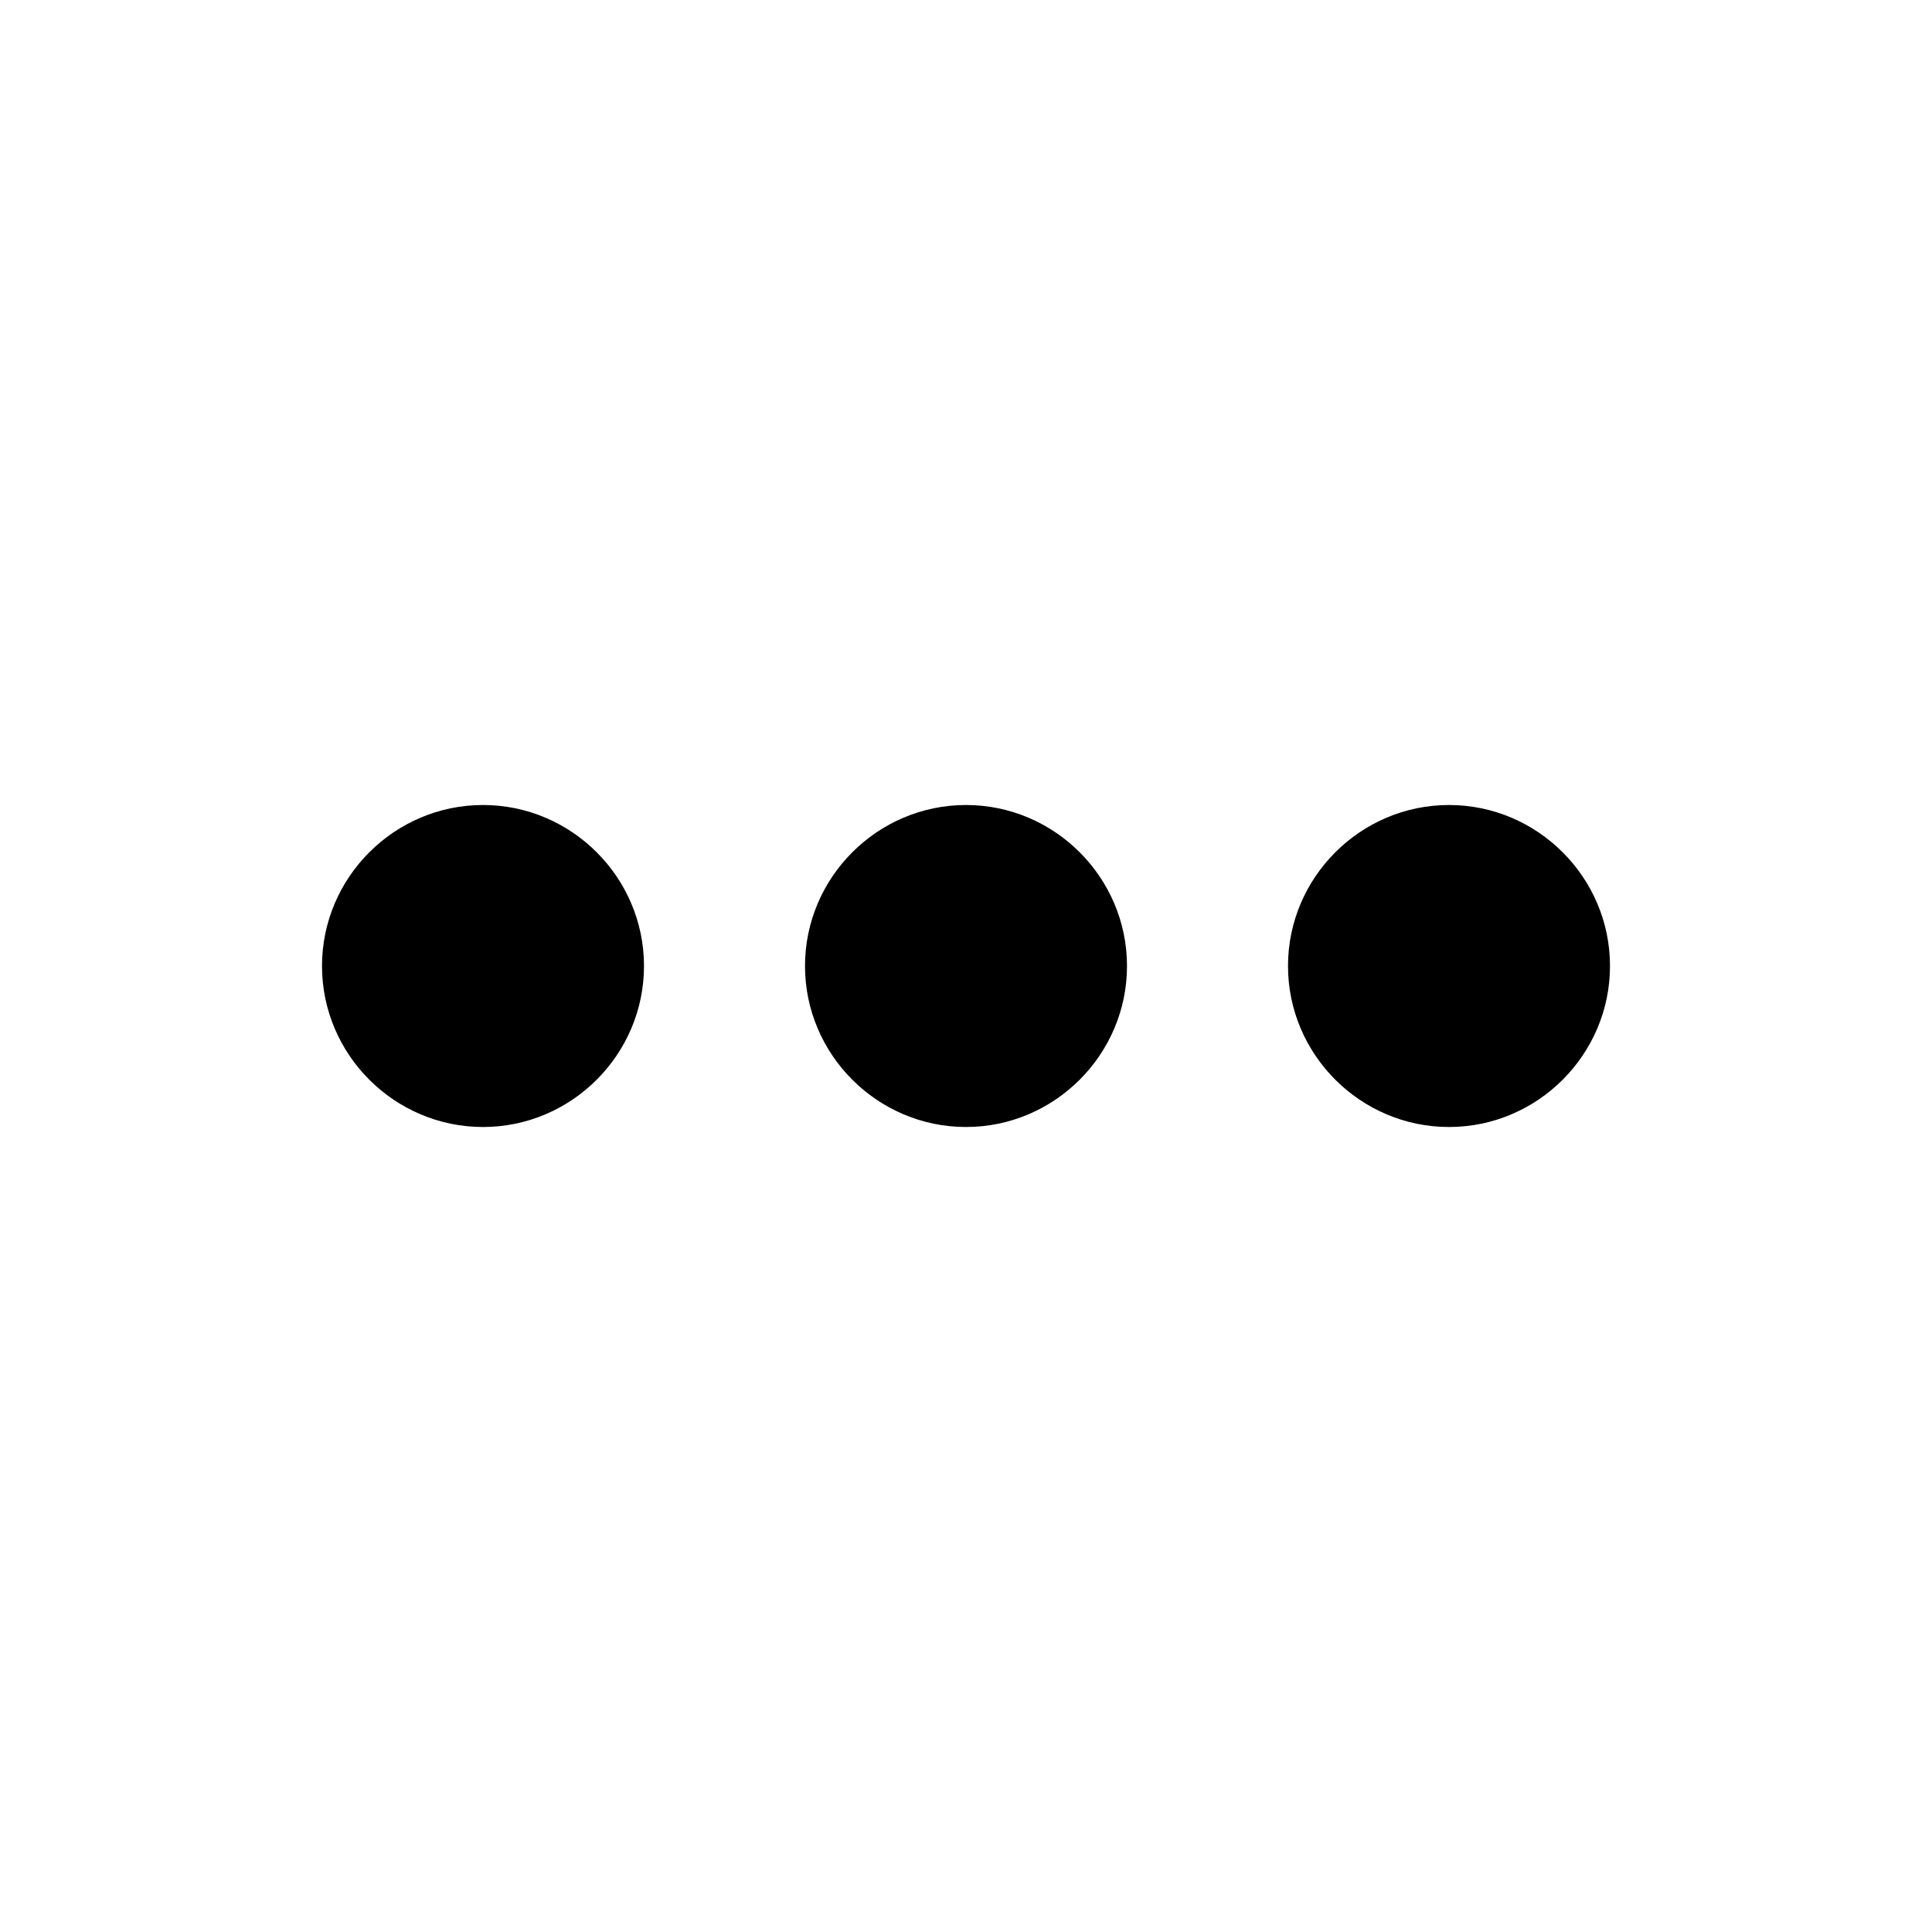
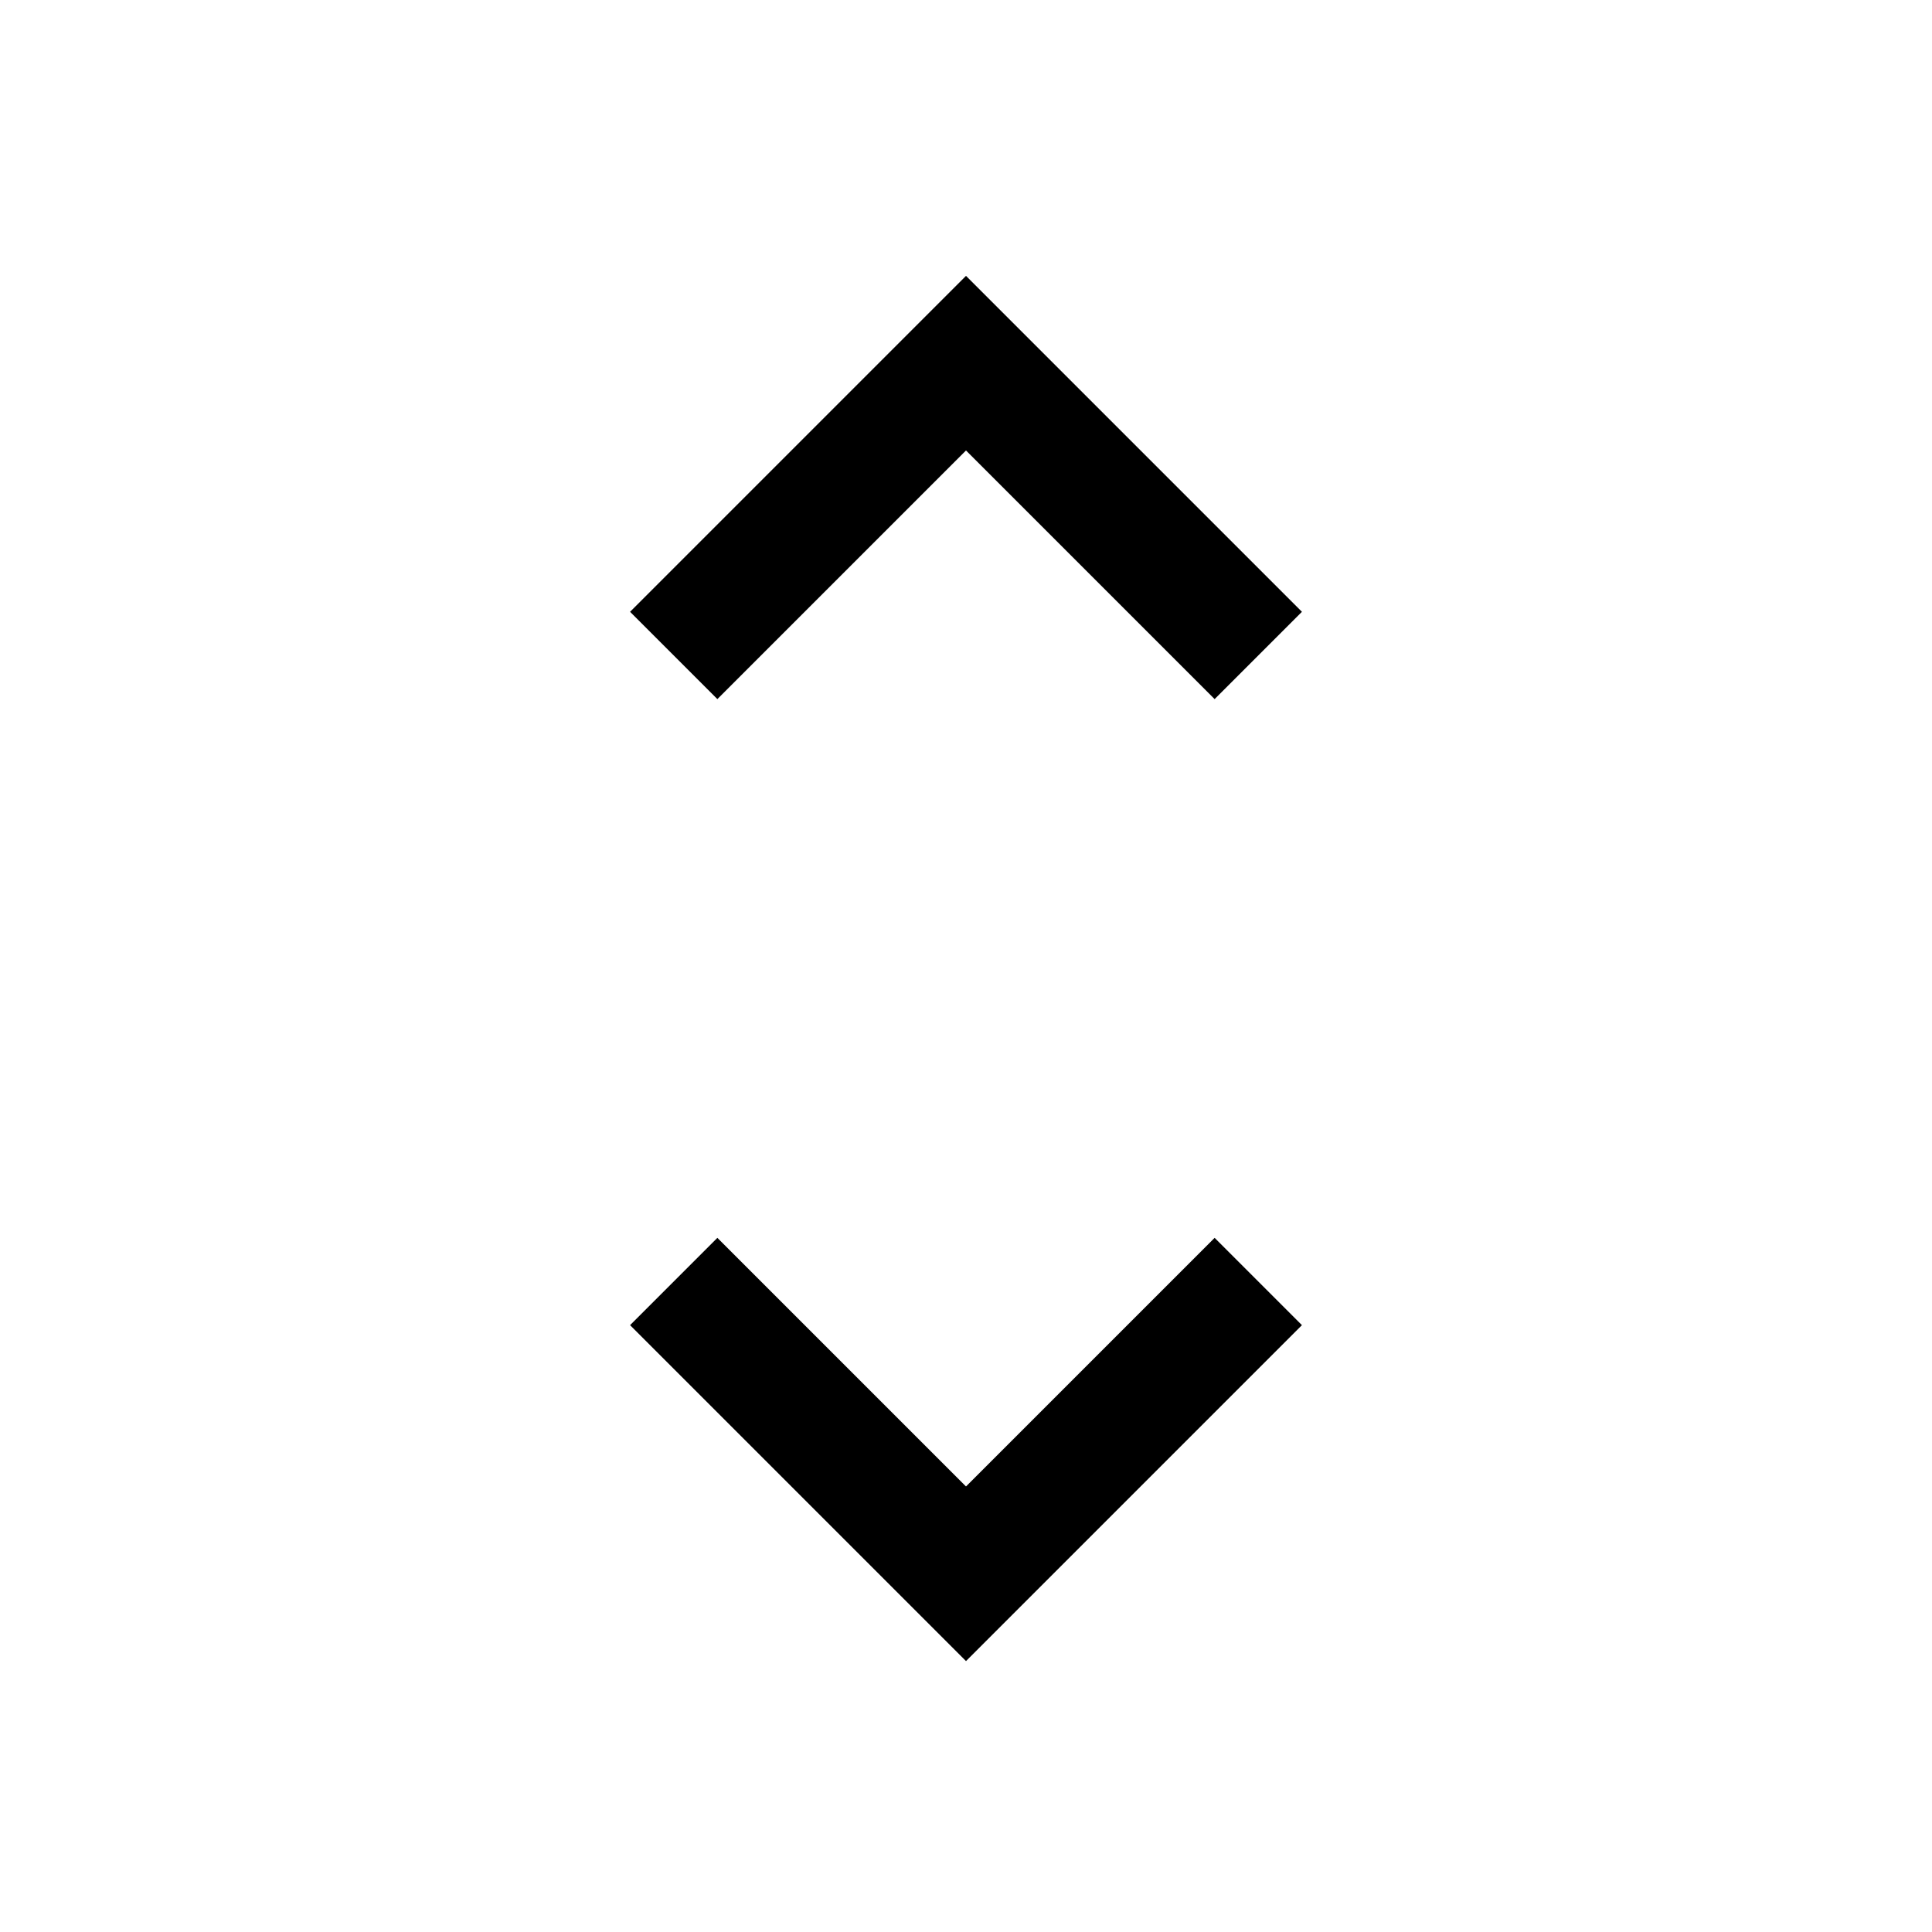
- <svg xmlns="http://www.w3.org/2000/svg" height="24px" viewBox="0 0 24 24" width="24px" fill="#000000">
-   <path d="M0 0h24v24H0V0z" fill="none" />
-   <path d="M6 10c-1.1 0-2 .9-2 2s.9 2 2 2 2-.9 2-2-.9-2-2-2zm12 0c-1.1 0-2 .9-2 2s.9 2 2 2 2-.9 2-2-.9-2-2-2zm-6 0c-1.1 0-2 .9-2 2s.9 2 2 2 2-.9 2-2-.9-2-2-2z" />
+ <svg xmlns="http://www.w3.org/2000/svg" height="24" viewBox="0 -960 960 960" width="24">
+   <path d="M480-134.616 313.078-301.539l43.383-43.383L480-221.384l123.539-123.538 43.383 43.383L480-134.616Zm-123.539-478L313.078-656 480-822.922 646.922-656l-43.383 43.384L480-736.155 356.461-612.616Z" />
</svg>
